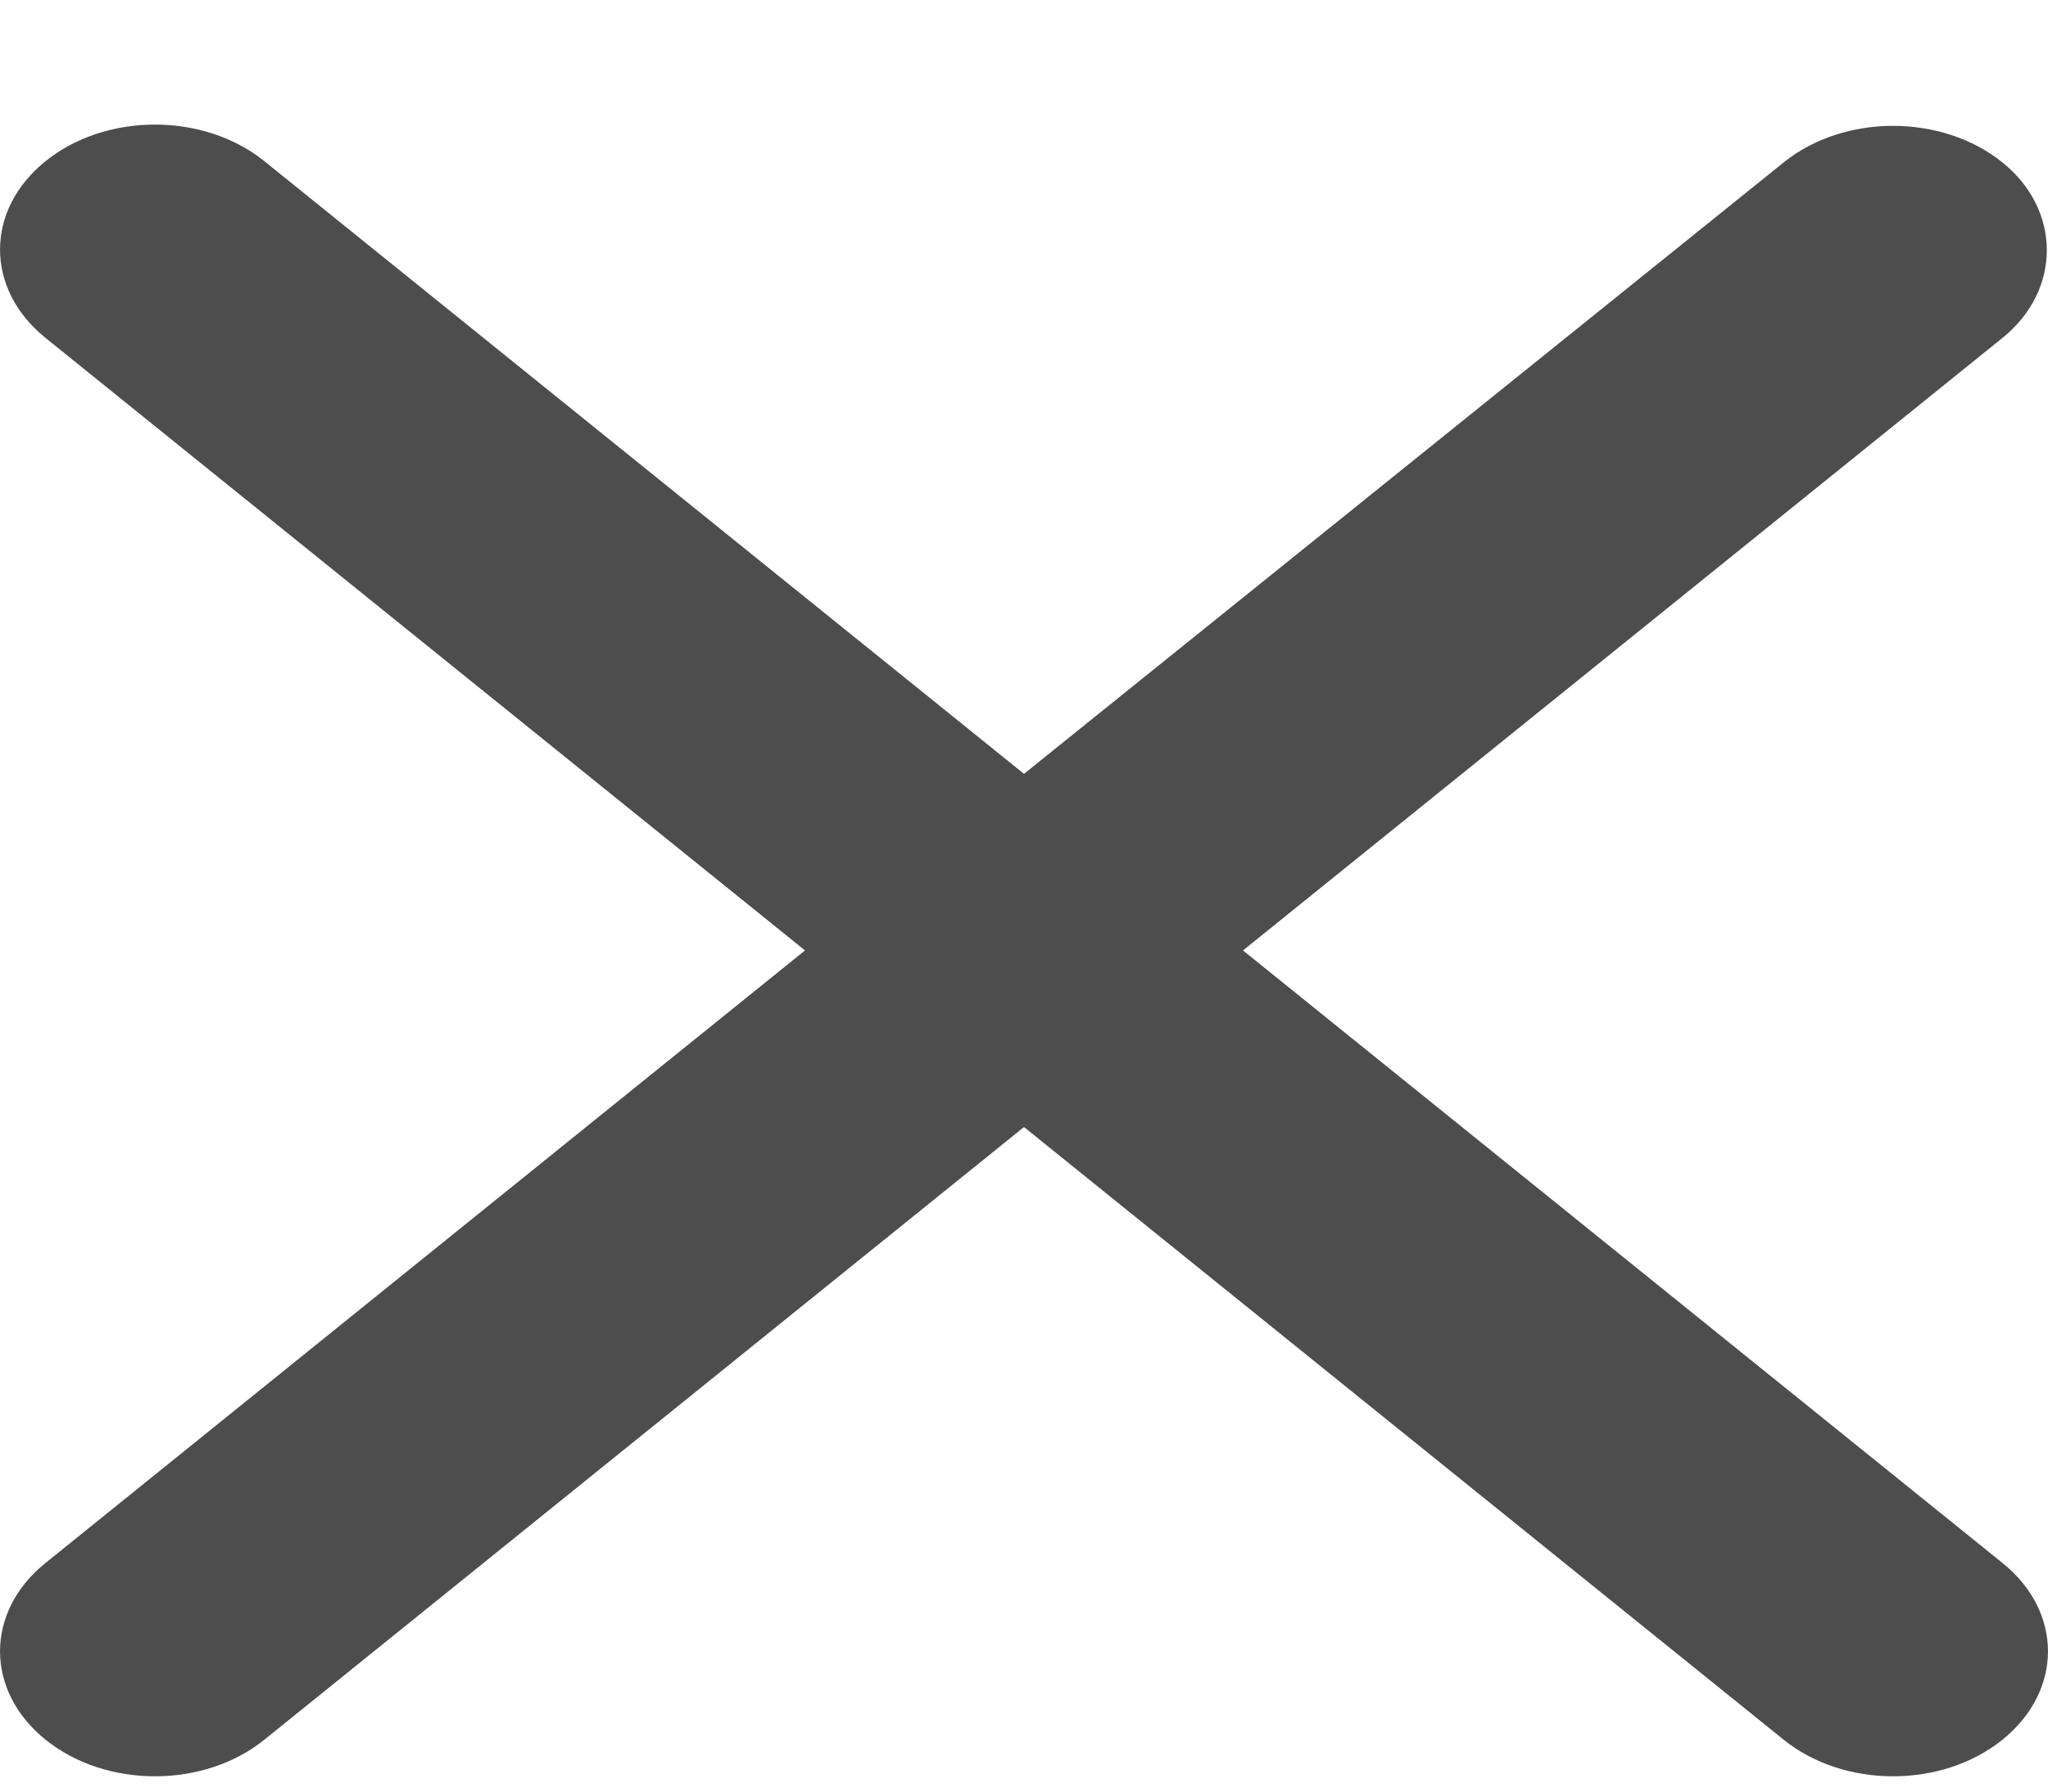
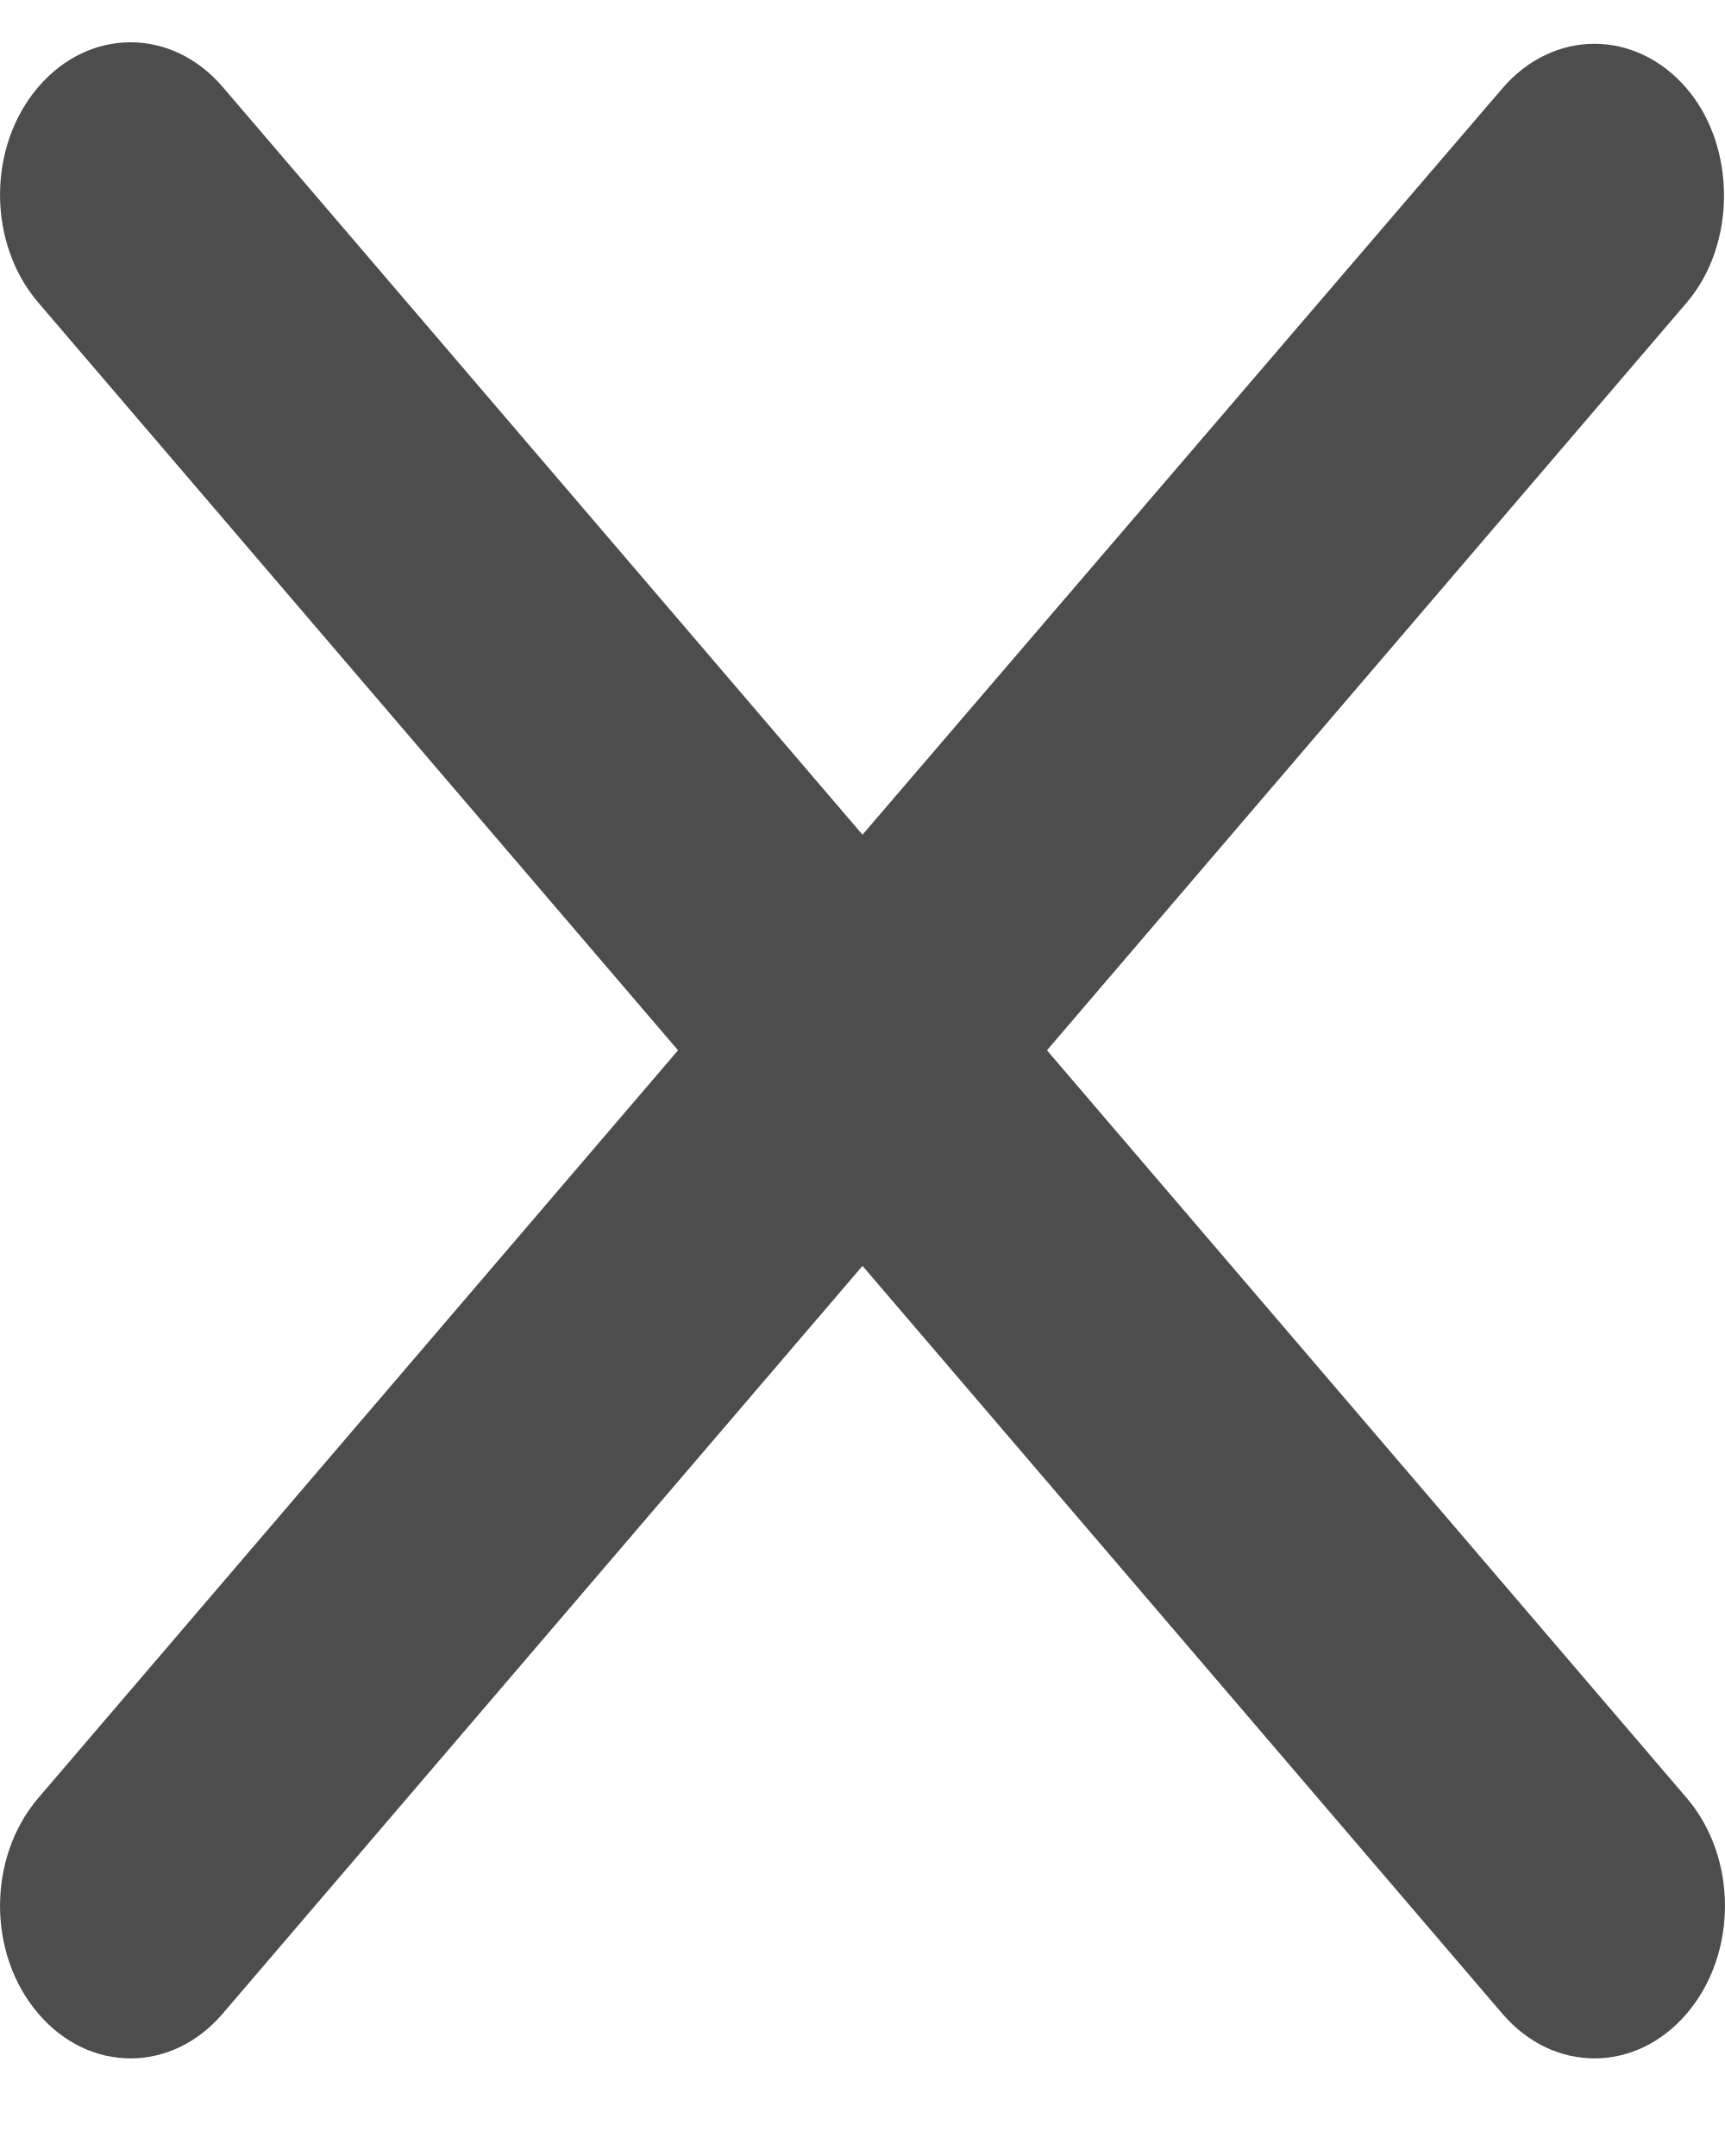
- <svg xmlns="http://www.w3.org/2000/svg" width="16" height="14" viewBox="0 0 16 14" fill="none">
+ <svg xmlns="http://www.w3.org/2000/svg" width="16" height="20" viewBox="0 0 16 20" fill="none">
  <g id="Close">
-     <path id="Vector" d="M15.645 1.27C15.172 0.888 14.407 0.888 13.934 1.27L8 6.047L2.066 1.26C1.593 0.878 0.828 0.878 0.355 1.26C-0.118 1.642 -0.118 2.258 0.355 2.64L6.289 7.427L0.355 12.214C-0.118 12.595 -0.118 13.212 0.355 13.594C0.828 13.976 1.593 13.976 2.066 13.594L8 8.807L13.934 13.594C14.407 13.976 15.172 13.976 15.645 13.594C16.118 13.212 16.118 12.595 15.645 12.214L9.711 7.427L15.645 2.64C16.106 2.268 16.106 1.642 15.645 1.27Z" fill="#4D4D4D" />
+     <path id="Vector" d="M15.645 0.821C15.172 0.268 14.407 0.268 13.934 0.821L8 7.743L2.066 0.807C1.593 0.254 0.828 0.254 0.355 0.807C-0.118 1.36 -0.118 2.254 0.355 2.807L6.289 9.743L0.355 16.679C-0.118 17.233 -0.118 18.126 0.355 18.679C0.828 19.233 1.593 19.233 2.066 18.679L8 11.743L13.934 18.679C14.407 19.233 15.172 19.233 15.645 18.679C16.118 18.126 16.118 17.233 15.645 16.679L9.711 9.743L15.645 2.807C16.106 2.268 16.106 1.36 15.645 0.821Z" fill="#4D4D4D" />
  </g>
</svg>
